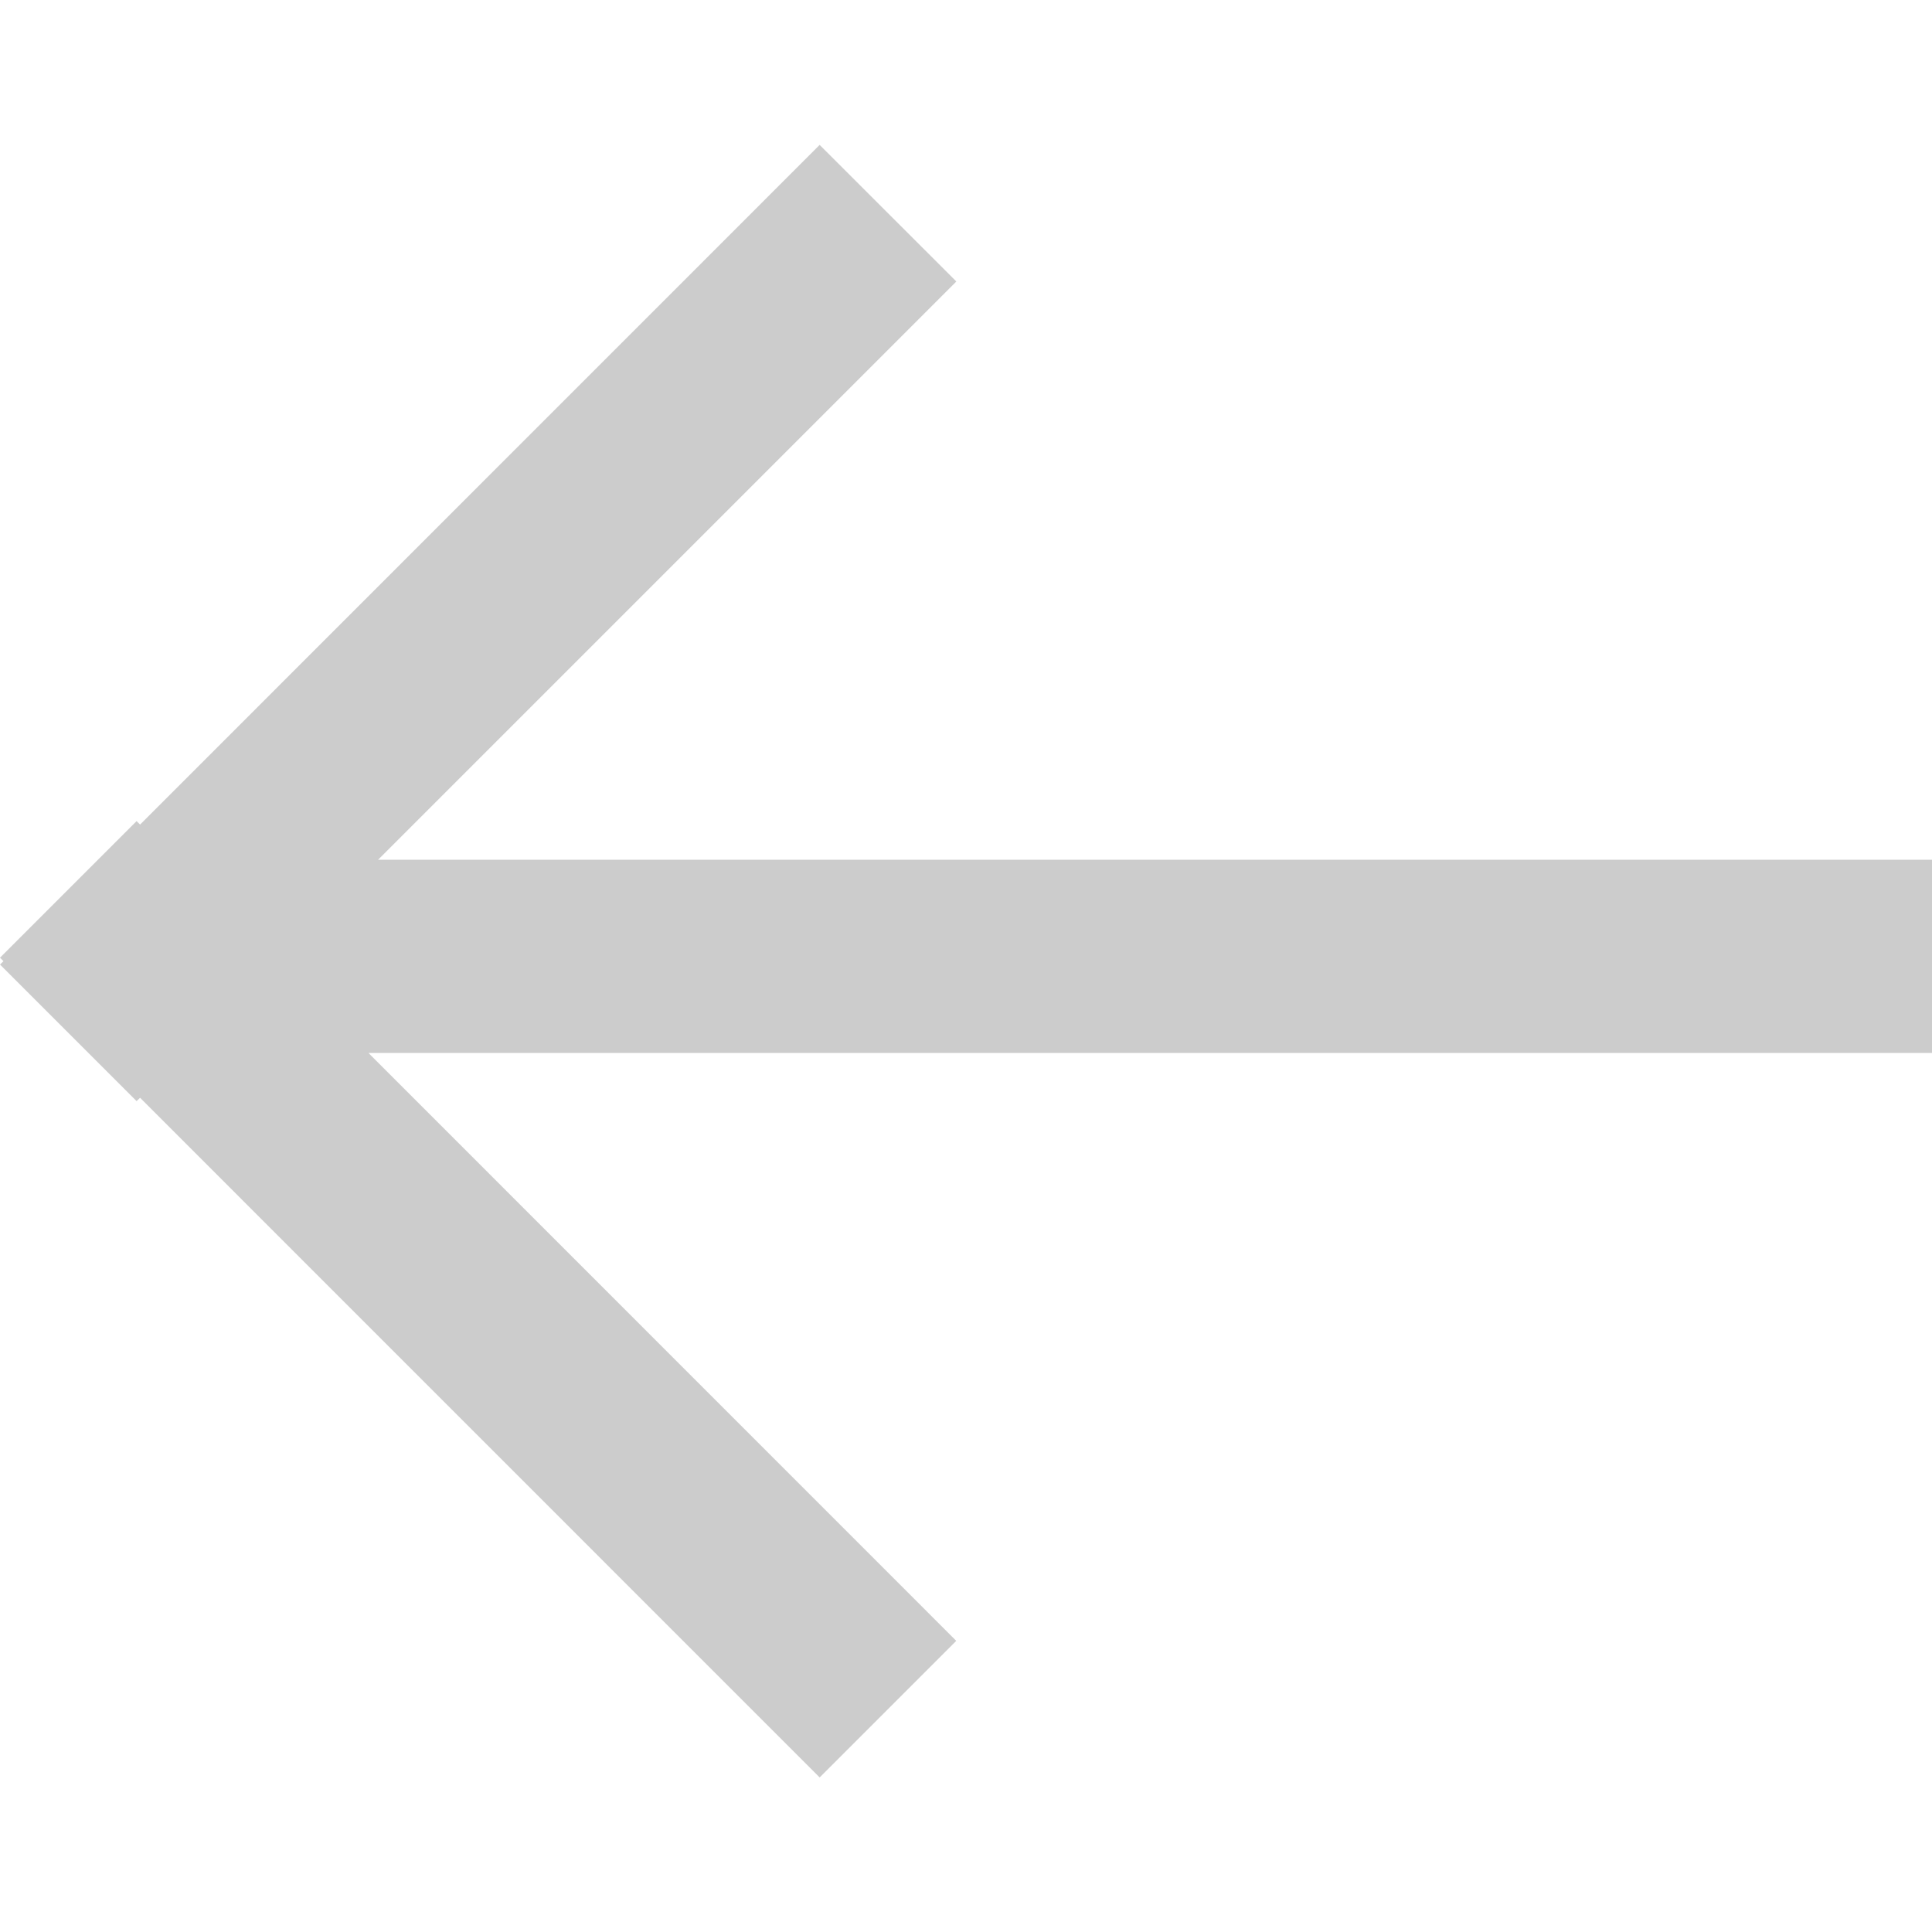
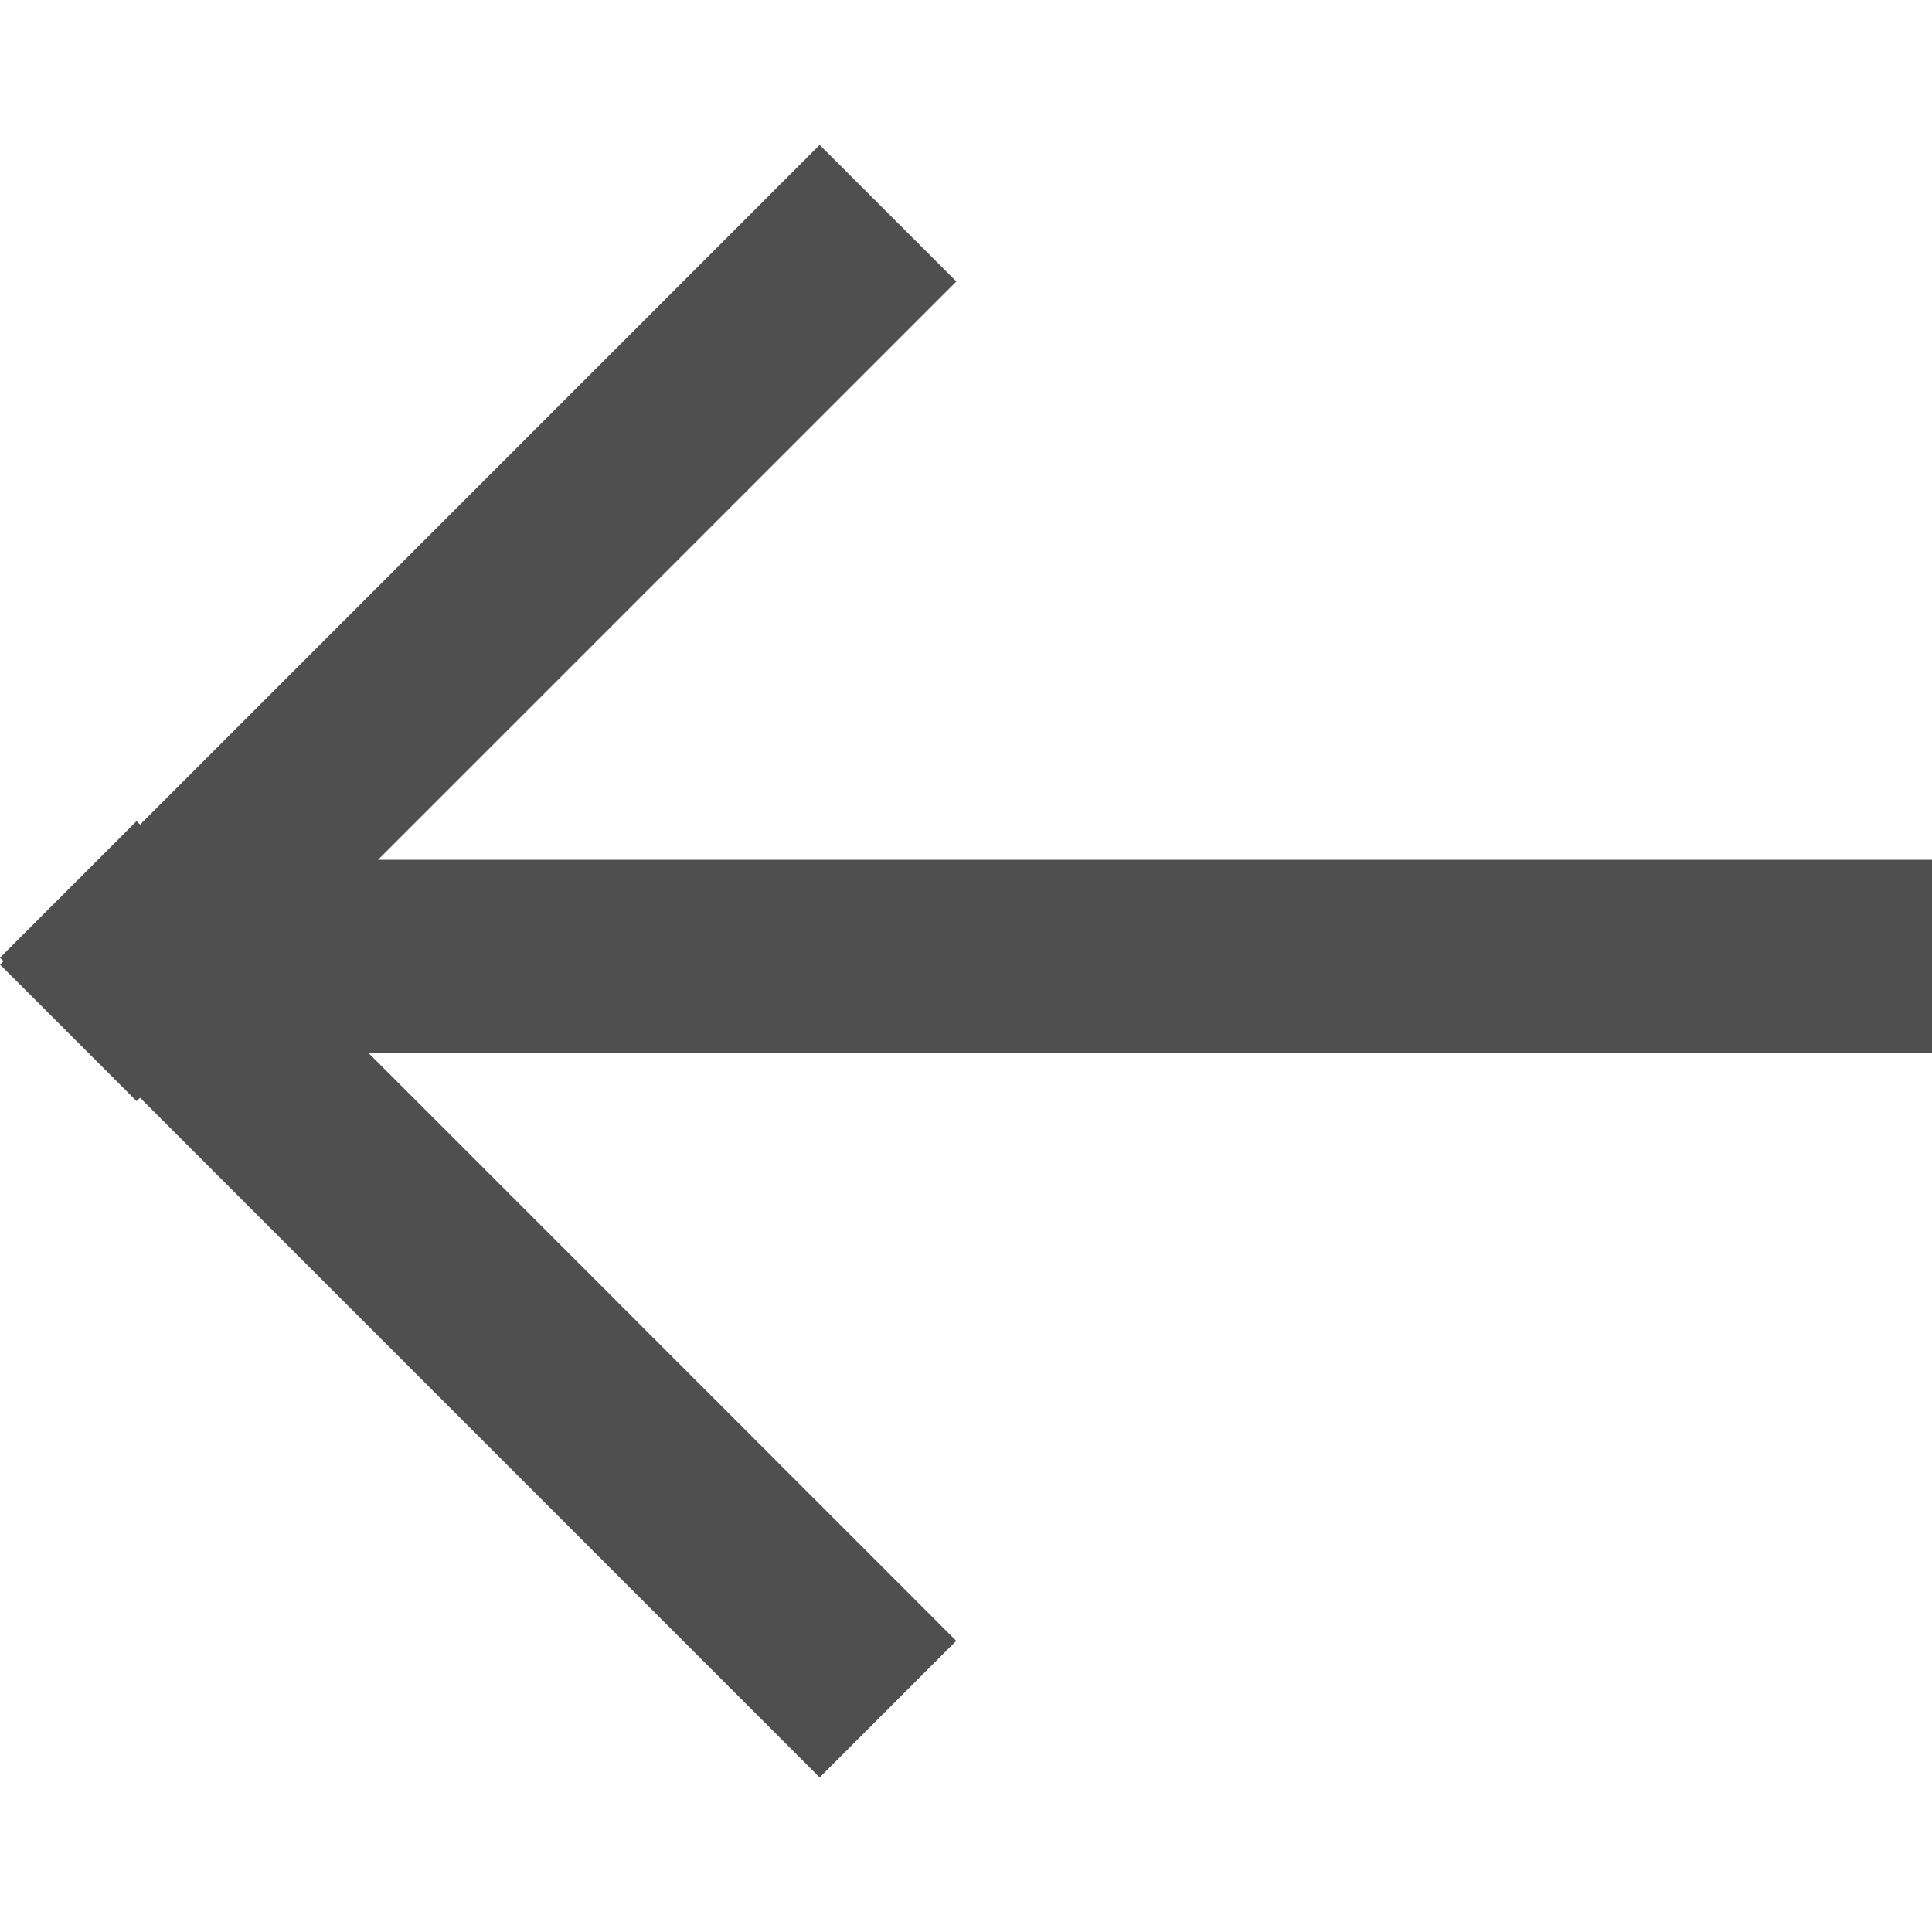
<svg xmlns="http://www.w3.org/2000/svg" width="24" height="24" viewBox="0 0 20 17">
-   <path d="M1.45 7.036L8.485 0 9.9 1.414 3.914 7.4H20v2H3.814l6.085 6.086L8.485 16.9 1.45 9.864l-.036.035L0 8.485l.036-.035L0 8.414 1.414 7l.036.036z" fill="#CCC" fill-rule="evenodd" />
+   <path d="M1.45 7.036L8.485 0 9.9 1.414 3.914 7.4H20v2H3.814l6.085 6.086L8.485 16.9 1.45 9.864l-.036.035L0 8.485l.036-.035L0 8.414 1.414 7l.036.036z" fill="#4f4f4f" fill-rule="evenodd" />
</svg>
